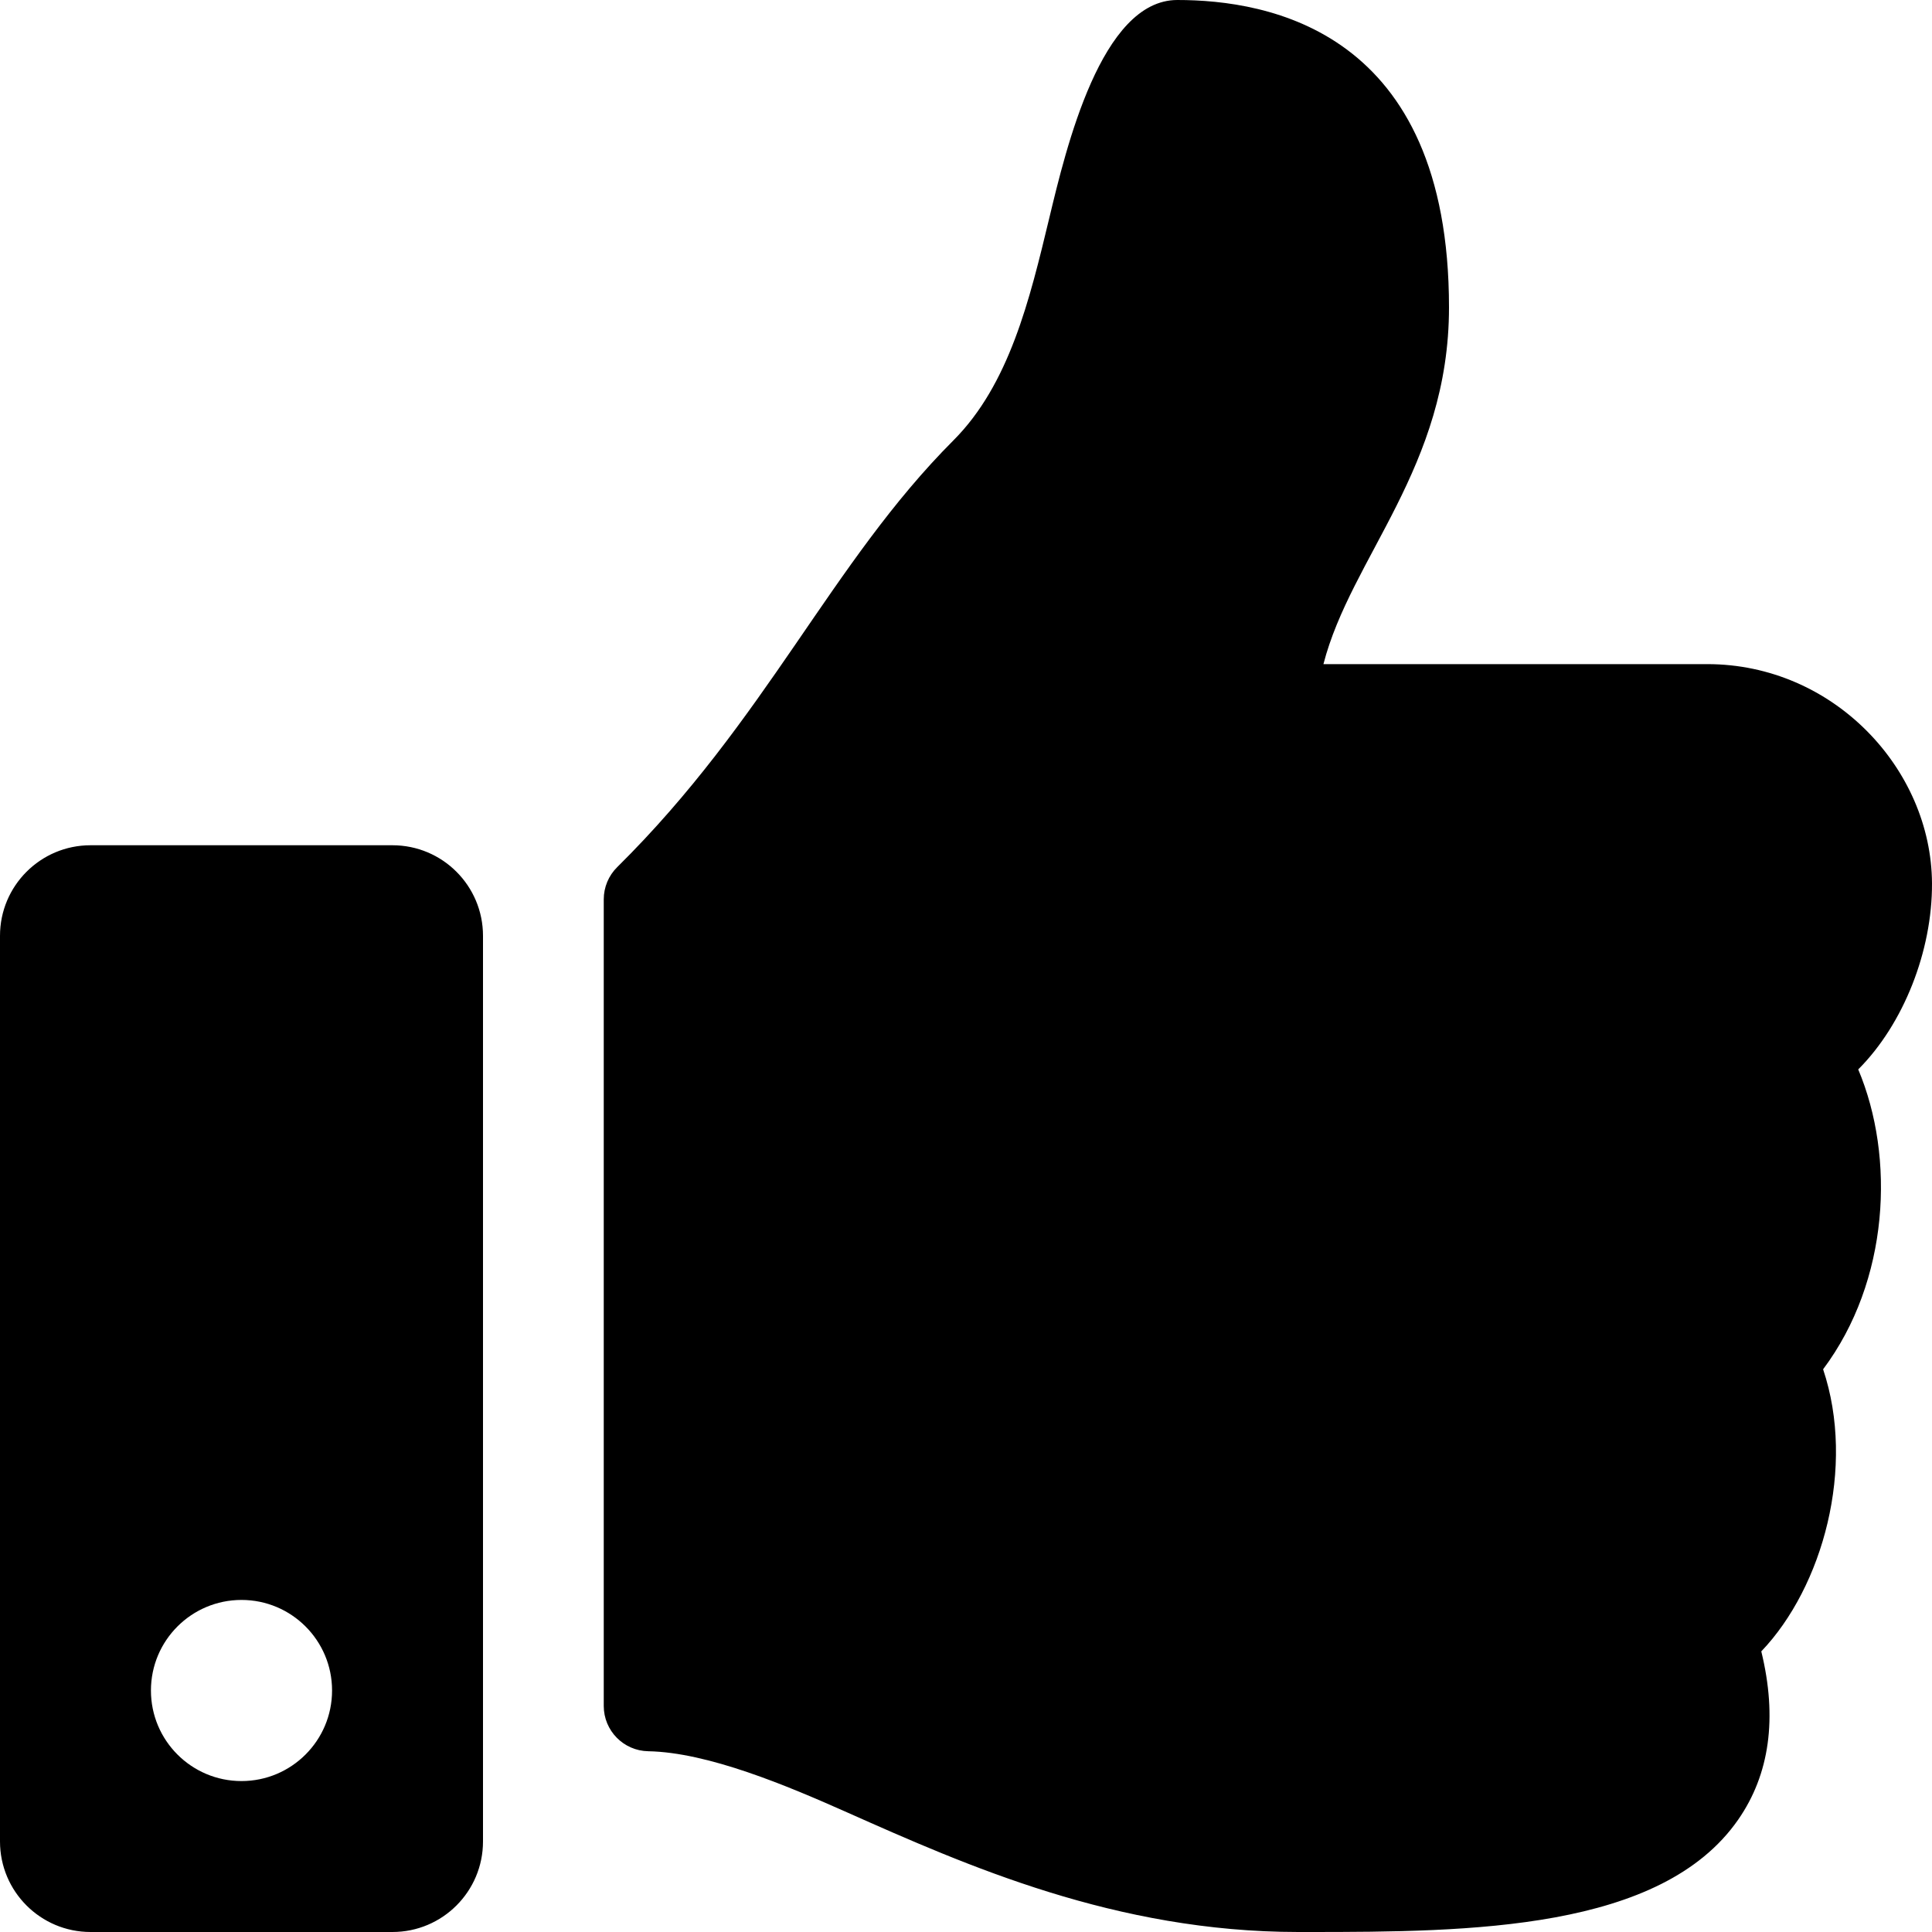
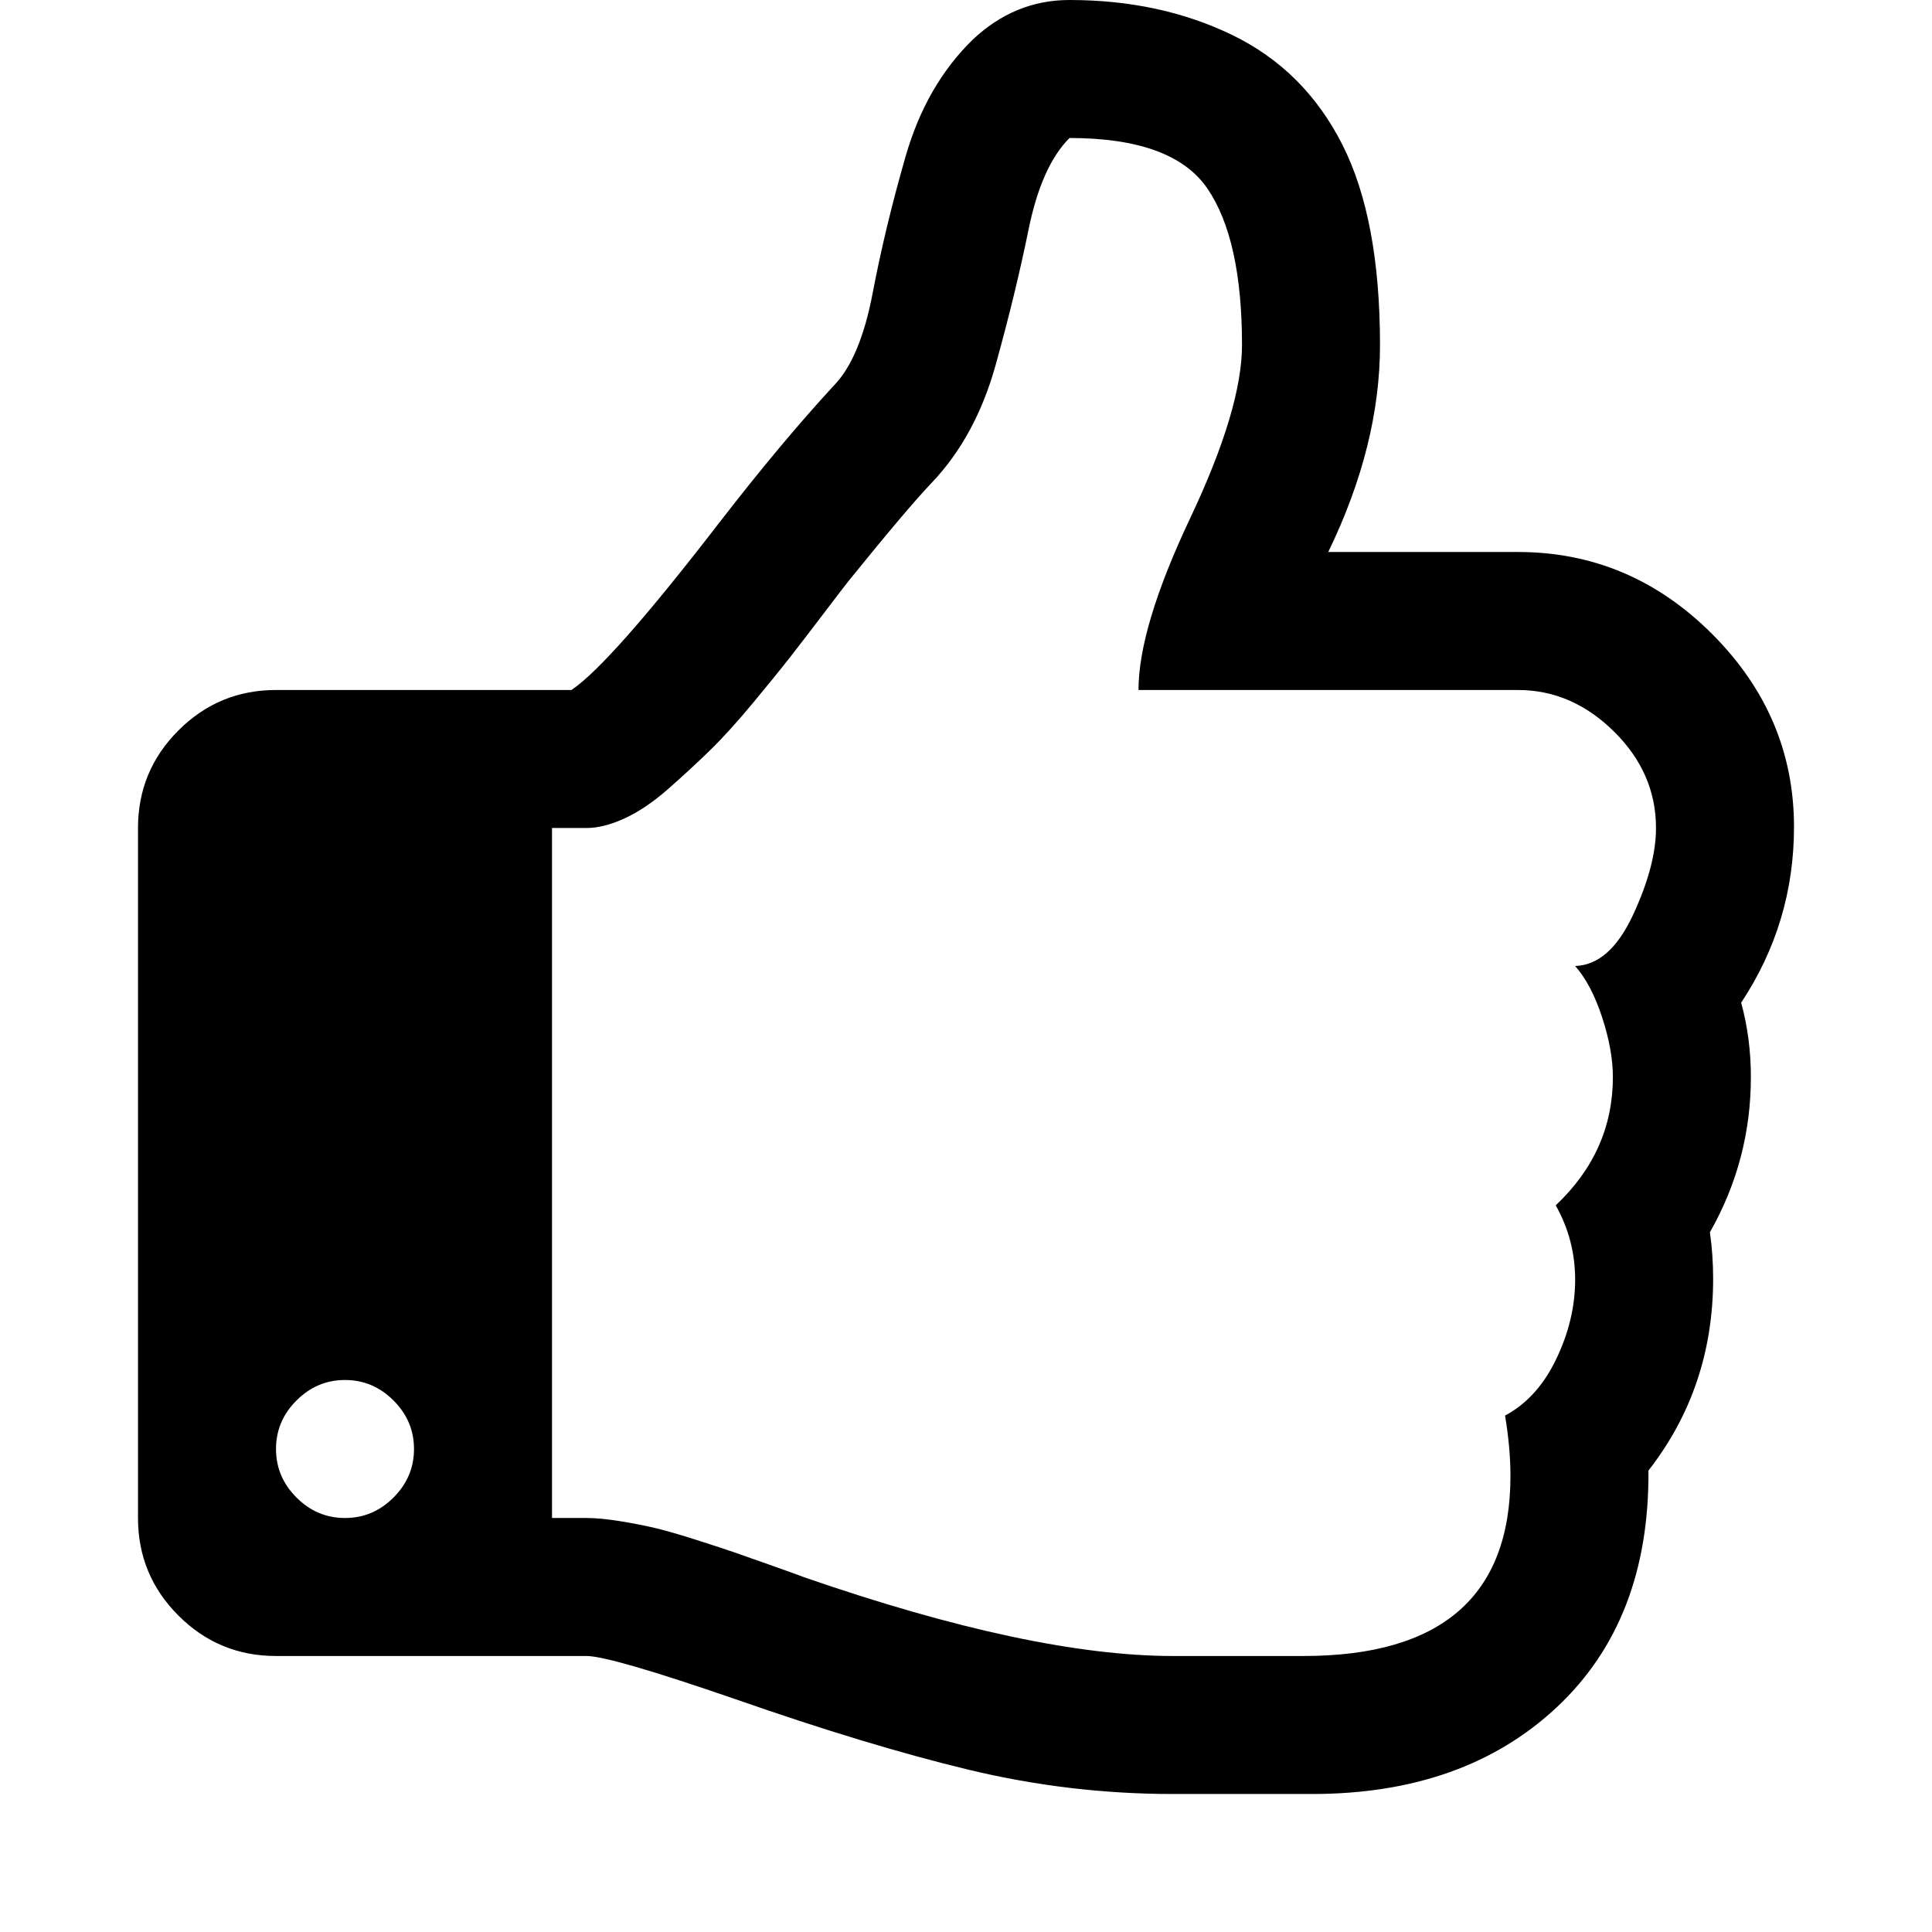
- <svg xmlns="http://www.w3.org/2000/svg" viewBox="0 0 512 512">
-   <path d="M104 224H24c-13.255 0-24 10.745-24 24v240c0 13.255 10.745 24 24 24h80c13.255 0 24-10.745 24-24V248c0-13.255-10.745-24-24-24zM64 472c-13.255 0-24-10.745-24-24s10.745-24 24-24 24 10.745 24 24-10.745 24-24 24zM384 81.452c0 42.416-25.97 66.208-33.277 94.548h101.723c33.397 0 59.397 27.746 59.553 58.098.084 17.938-7.546 37.249-19.439 49.197l-.11.11c9.836 23.337 8.237 56.037-9.308 79.469 8.681 25.895-.069 57.704-16.382 74.757 4.298 17.598 2.244 32.575-6.148 44.632C440.202 511.587 389.616 512 346.839 512l-2.845-.001c-48.287-.017-87.806-17.598-119.56-31.725-15.957-7.099-36.821-15.887-52.651-16.178-6.54-.12-11.783-5.457-11.783-11.998v-213.77c0-3.2 1.282-6.271 3.558-8.521 39.614-39.144 56.648-80.587 89.117-113.111 14.804-14.832 20.188-37.236 25.393-58.902C282.515 39.293 291.817 0 312 0c24 0 72 8 72 81.452z" />
+ <svg xmlns="http://www.w3.org/2000/svg" width="1792" height="1792" viewBox="0 0 1792 1792">
+   <path d="M384 1344q0-26-19-45t-45-19-45 19-19 45 19 45 45 19 45-19 19-45zm1152-576q0-51-39-89.5t-89-38.5h-352q0-58 48-159.5t48-160.5q0-98-32-145t-128-47q-26 26-38 85t-30.5 125.5-59.5 109.5q-22 23-77 91-4 5-23 30t-31.5 41-34.5 42.5-40 44-38.5 35.5-40 27-35.5 9h-32v640h32q13 0 31.5 3t33 6.5 38 11 35 11.5 35.5 12.5 29 10.5q211 73 342 73h121q192 0 192-167 0-26-5-56 30-16 47.5-52.5t17.5-73.5-18-69q53-50 53-119 0-25-10-55.5t-25-47.5q32-1 53.5-47t21.5-81zm128-1q0 89-49 163 9 33 9 69 0 77-38 144 3 21 3 43 0 101-60 178 1 139-85 219.5t-227 80.5h-129q-96 0-189.5-22.5t-216.5-65.5q-116-40-138-40h-288q-53 0-90.5-37.5t-37.5-90.5v-640q0-53 37.5-90.5t90.5-37.5h274q36-24 137-155 58-75 107-128 24-25 35.5-85.5t30.5-126.5 62-108q39-37 90-37 84 0 151 32.5t102 101.5 35 186q0 93-48 192h176q104 0 180 76t76 179z" />
</svg>
